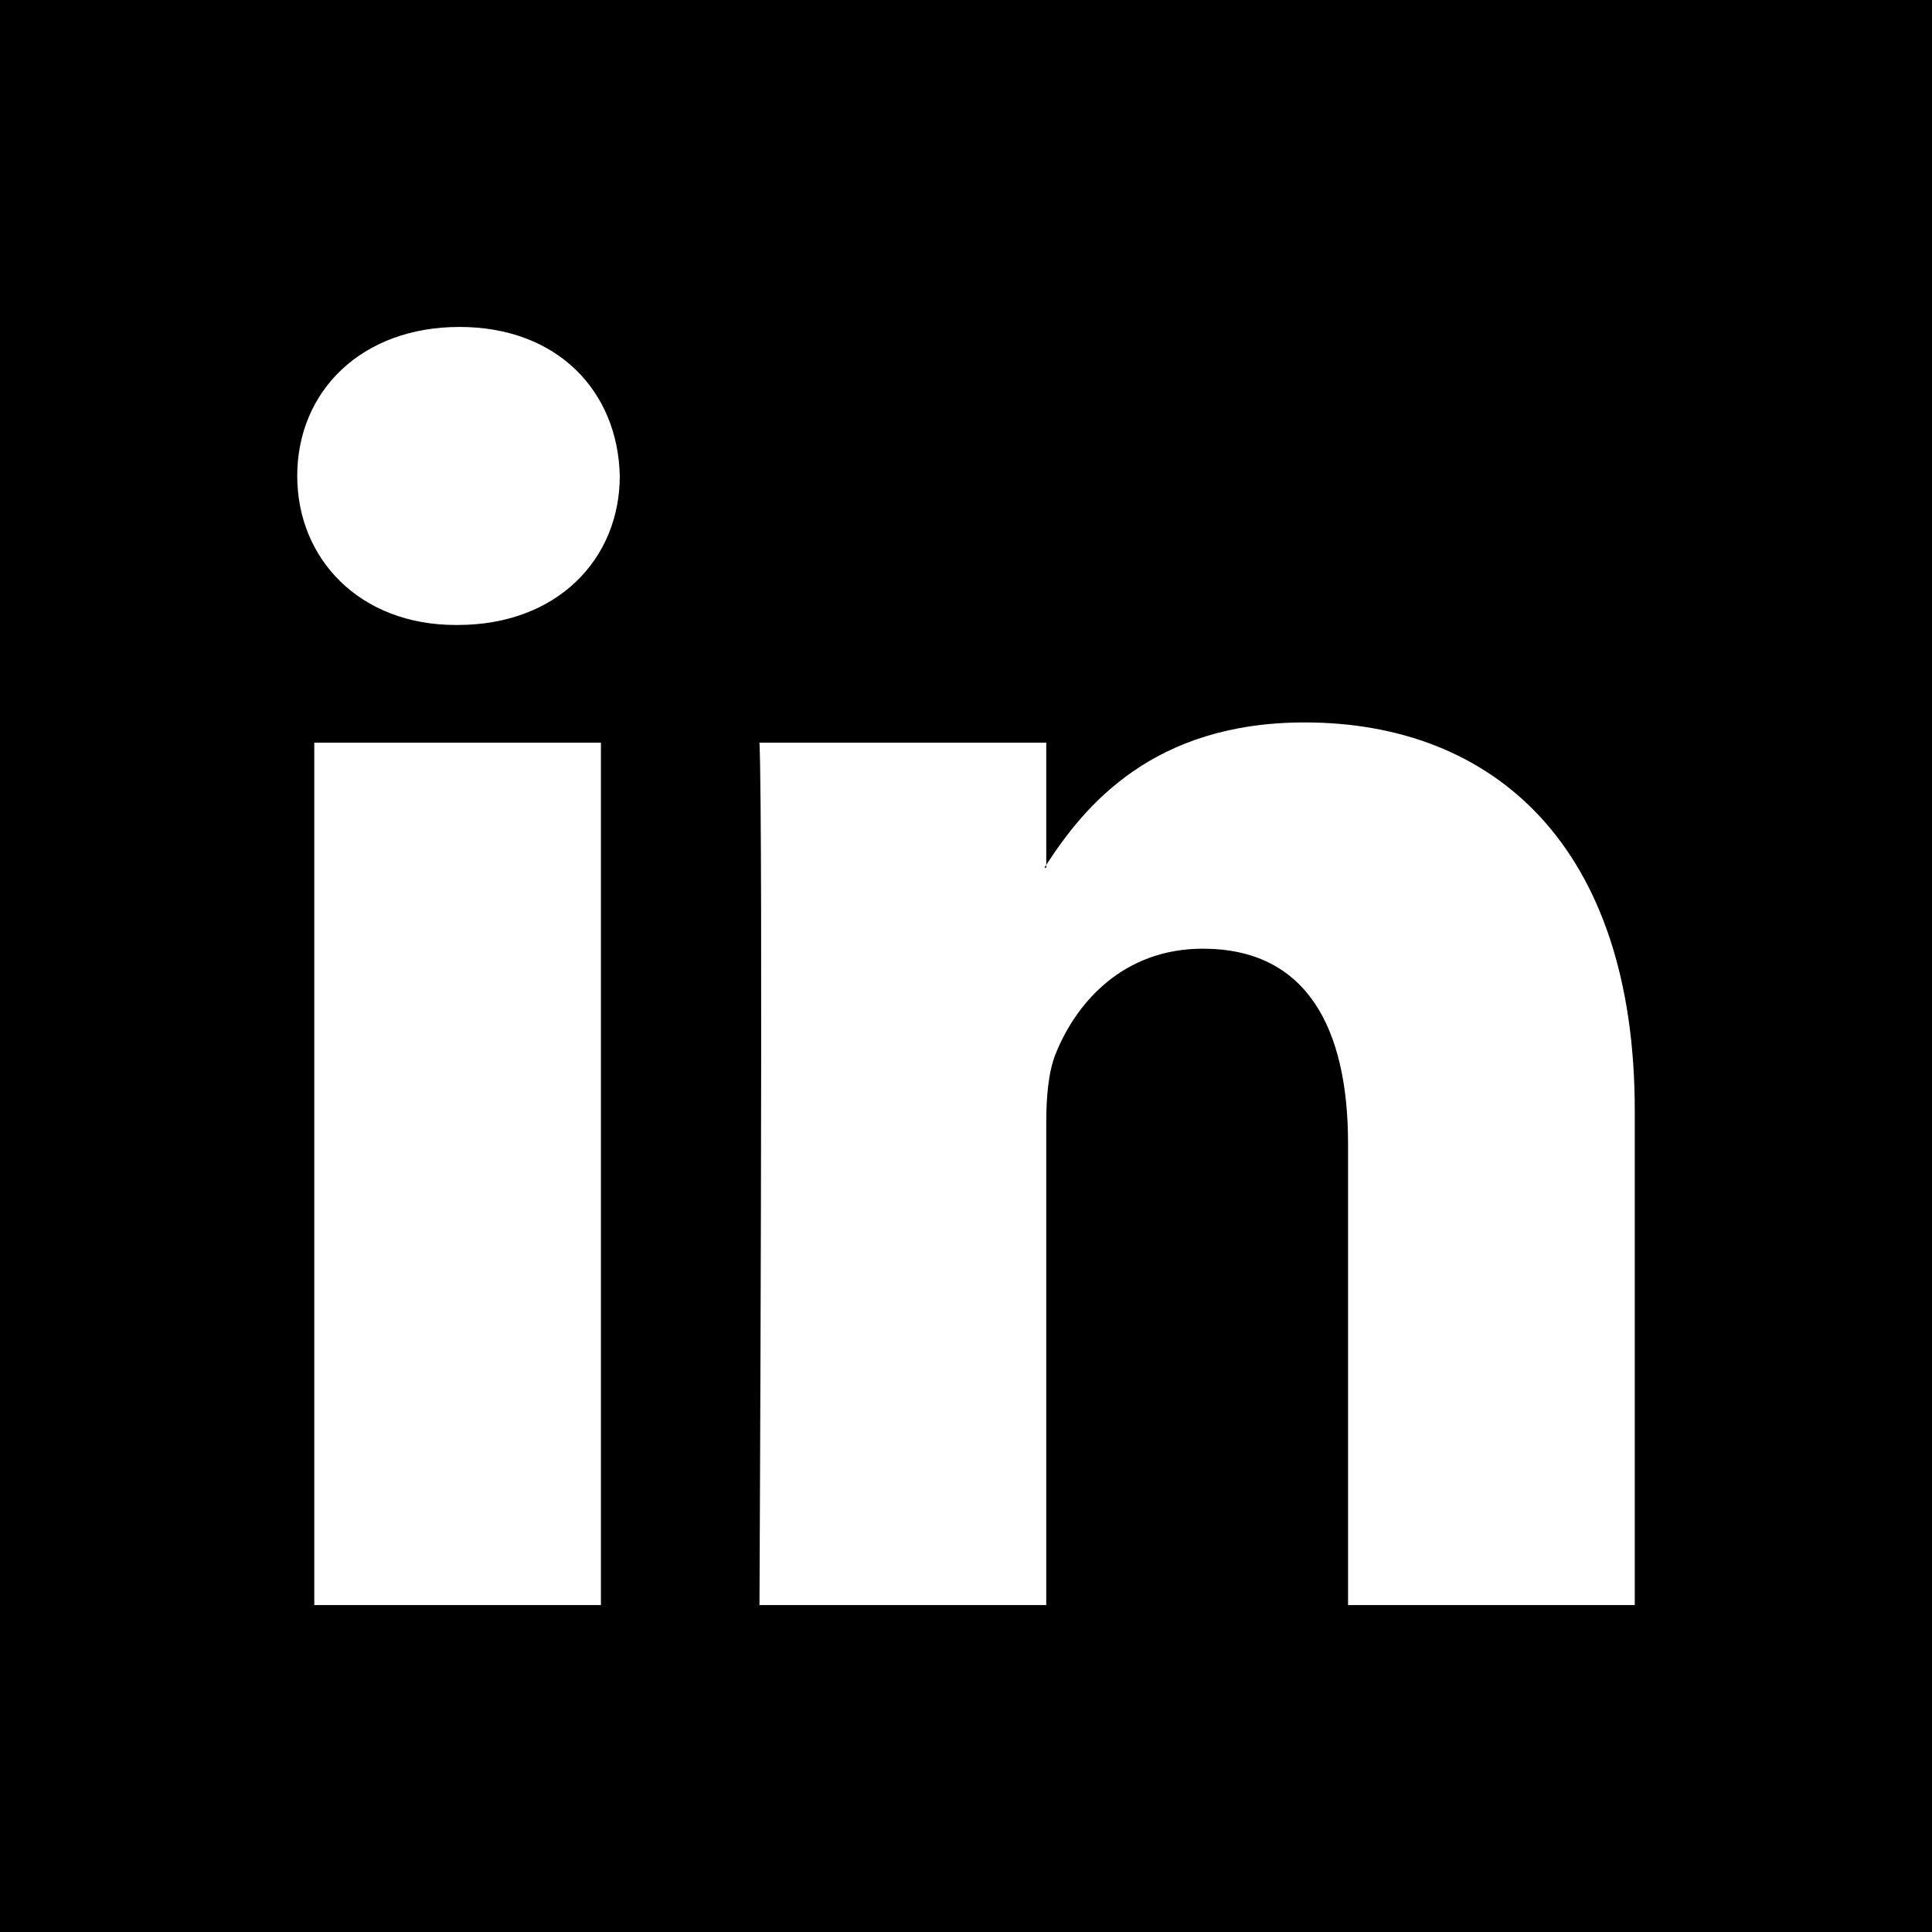
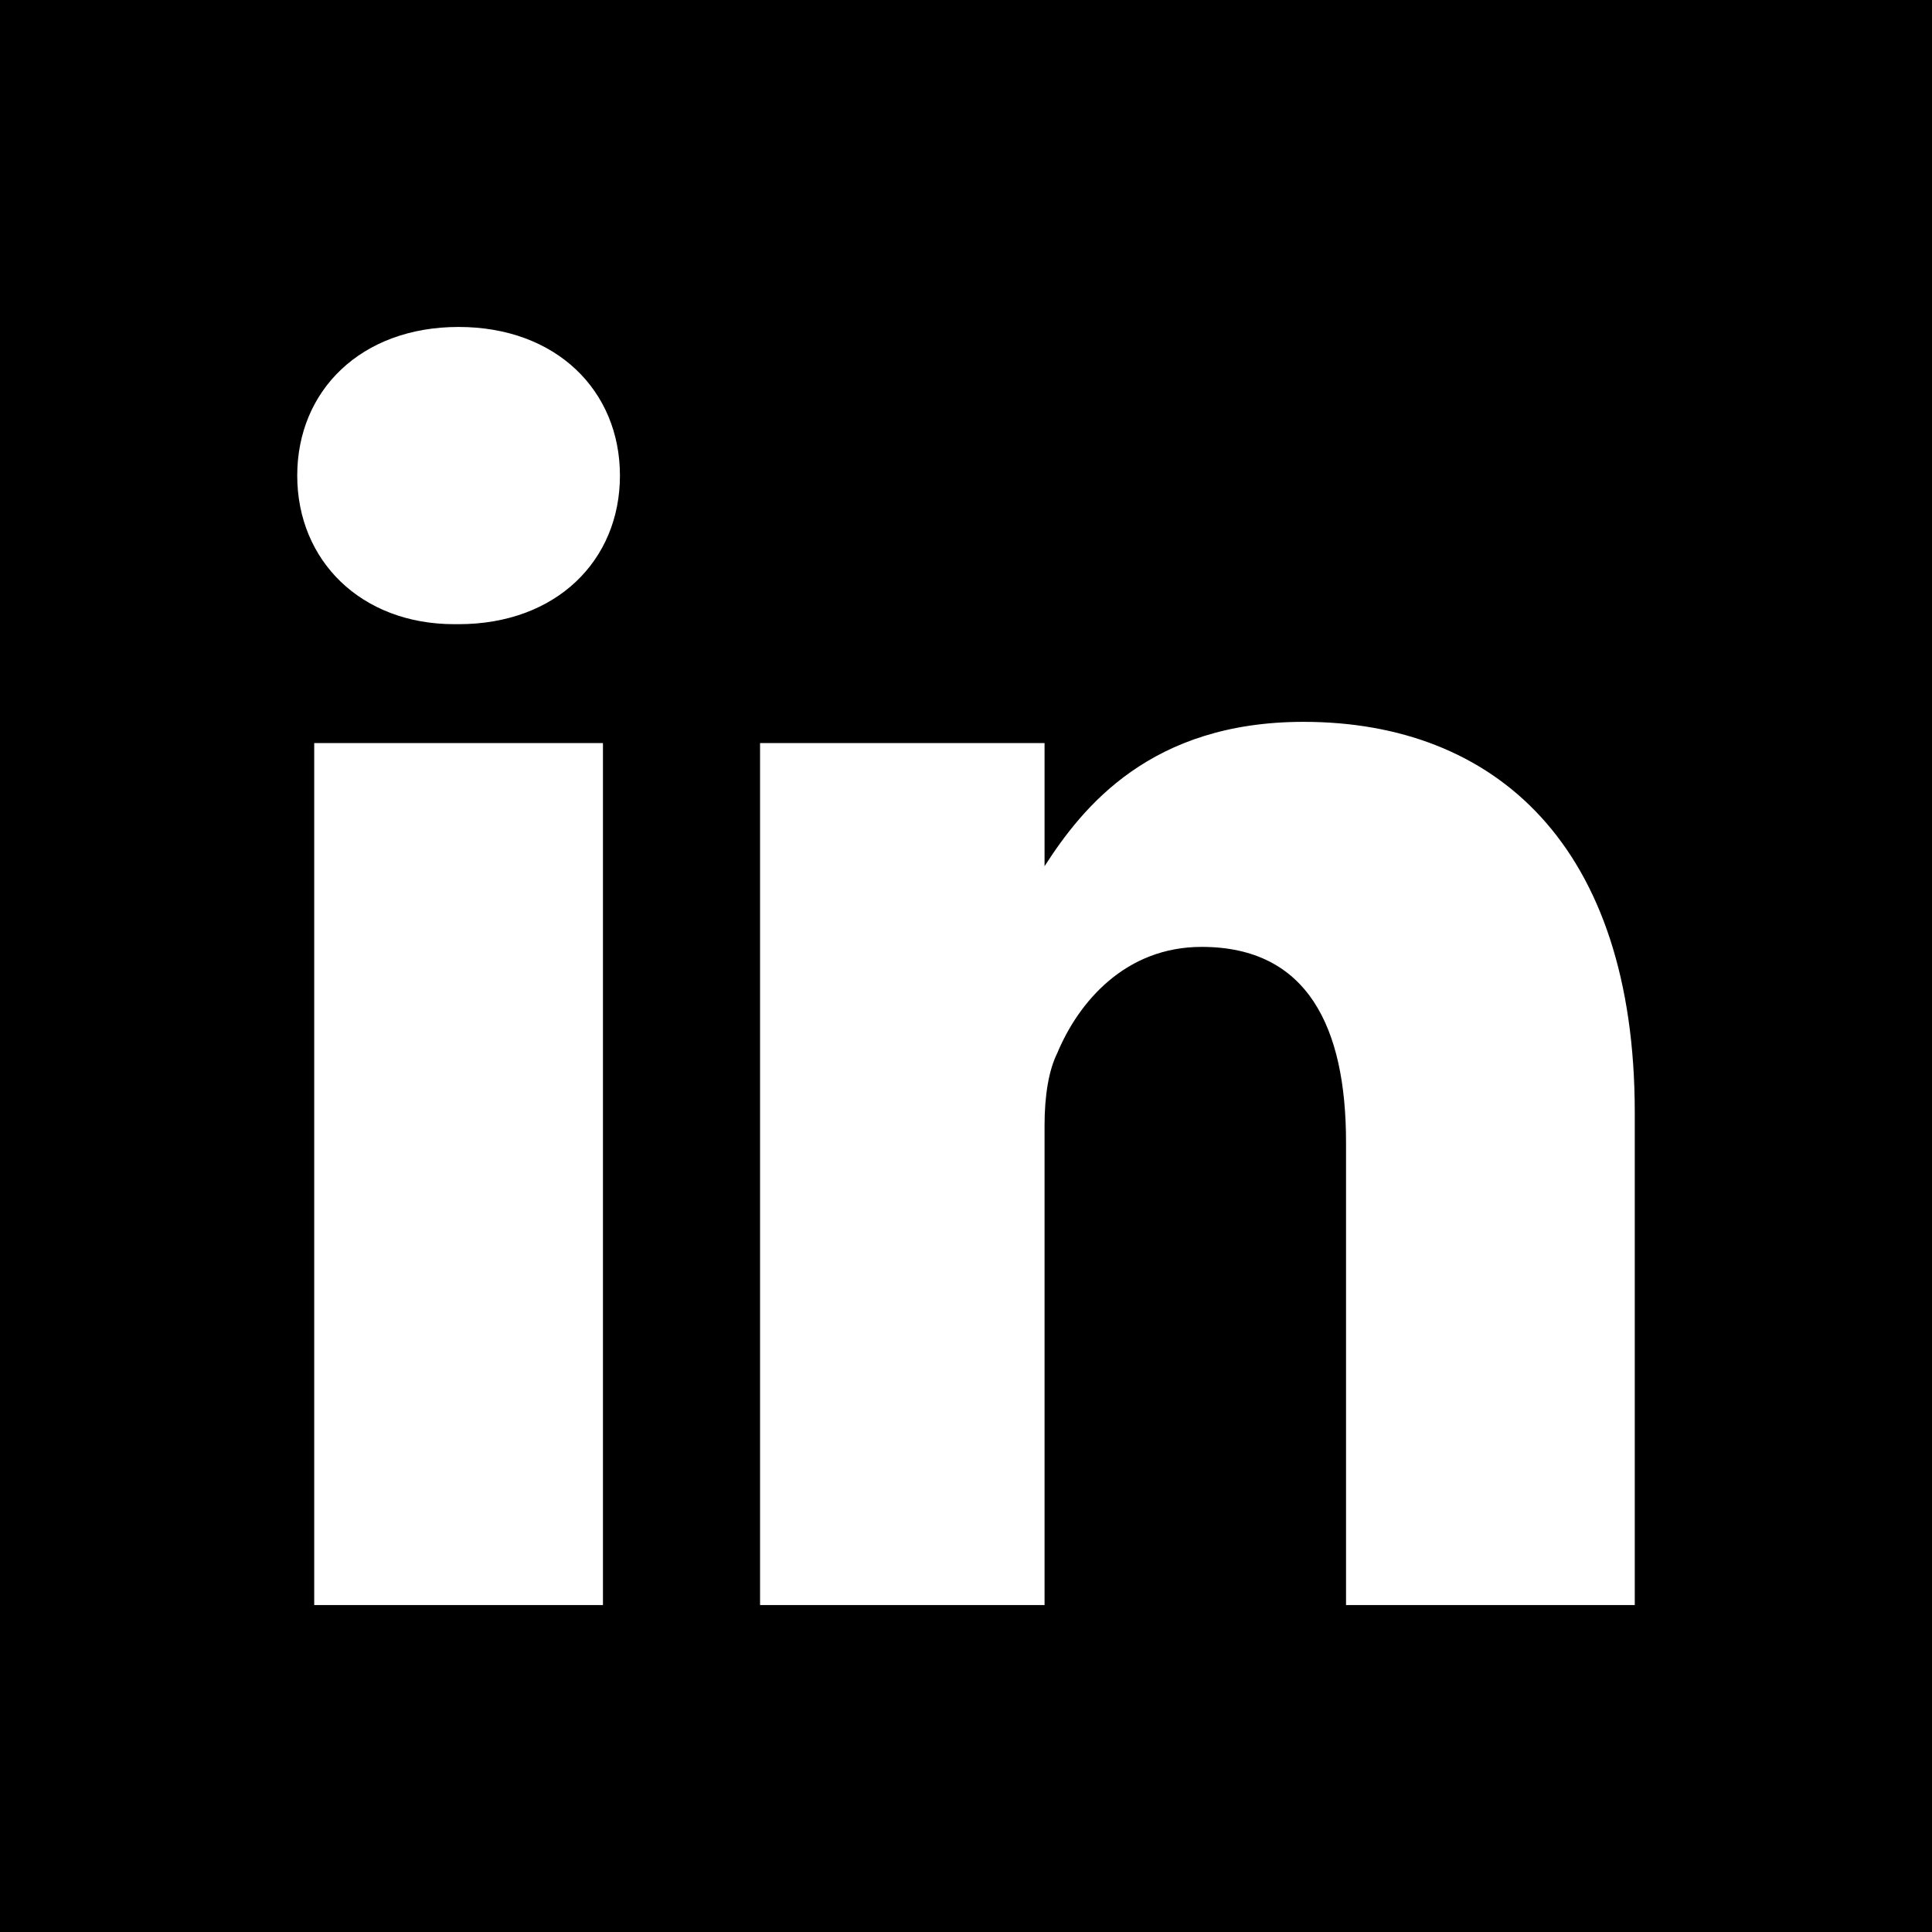
- <svg xmlns="http://www.w3.org/2000/svg" fill="#000000" height="800px" width="800px" version="1.1" id="Layer_1" viewBox="0 0 455 455" xml:space="preserve">
-   <g>
-     <path style="fill-rule:evenodd;clip-rule:evenodd;" d="M246.4,204.35v-0.665c-0.136,0.223-0.324,0.446-0.442,0.665H246.4z" />
-     <path style="fill-rule:evenodd;clip-rule:evenodd;" d="M0,0v455h455V0H0z M141.522,378.002H74.016V174.906h67.506V378.002z    M107.769,147.186h-0.446C84.678,147.186,70,131.585,70,112.085c0-19.928,15.107-35.087,38.211-35.087   c23.109,0,37.31,15.159,37.752,35.087C145.963,131.585,131.32,147.186,107.769,147.186z M385,378.002h-67.524V269.345   c0-27.291-9.756-45.92-34.195-45.92c-18.664,0-29.755,12.543-34.641,24.693c-1.776,4.34-2.24,10.373-2.24,16.459v113.426h-67.537   c0,0,0.905-184.043,0-203.096H246.4v28.779c8.973-13.807,24.986-33.547,60.856-33.547c44.437,0,77.744,29.02,77.744,91.398V378.002   z" />
-   </g>
+ <svg xmlns="http://www.w3.org/2000/svg" xml:space="preserve" viewBox="0 0 455 455">
+   <path d="M246 204zM0 0v455h455V0H0zm142 378H74V175h68v203zm-34-231h-1c-22 0-37-15-37-35s15-35 38-35 38 15 38 35-15 35-38 35zm277 231h-68V269c0-27-9-46-34-46-18 0-29 13-34 25-2 4-3 10-3 17v113h-67V175h67v29c9-14 25-34 61-34 45 0 78 29 78 92v116z" style="fill-rule:evenodd;clip-rule:evenodd" />
</svg>
